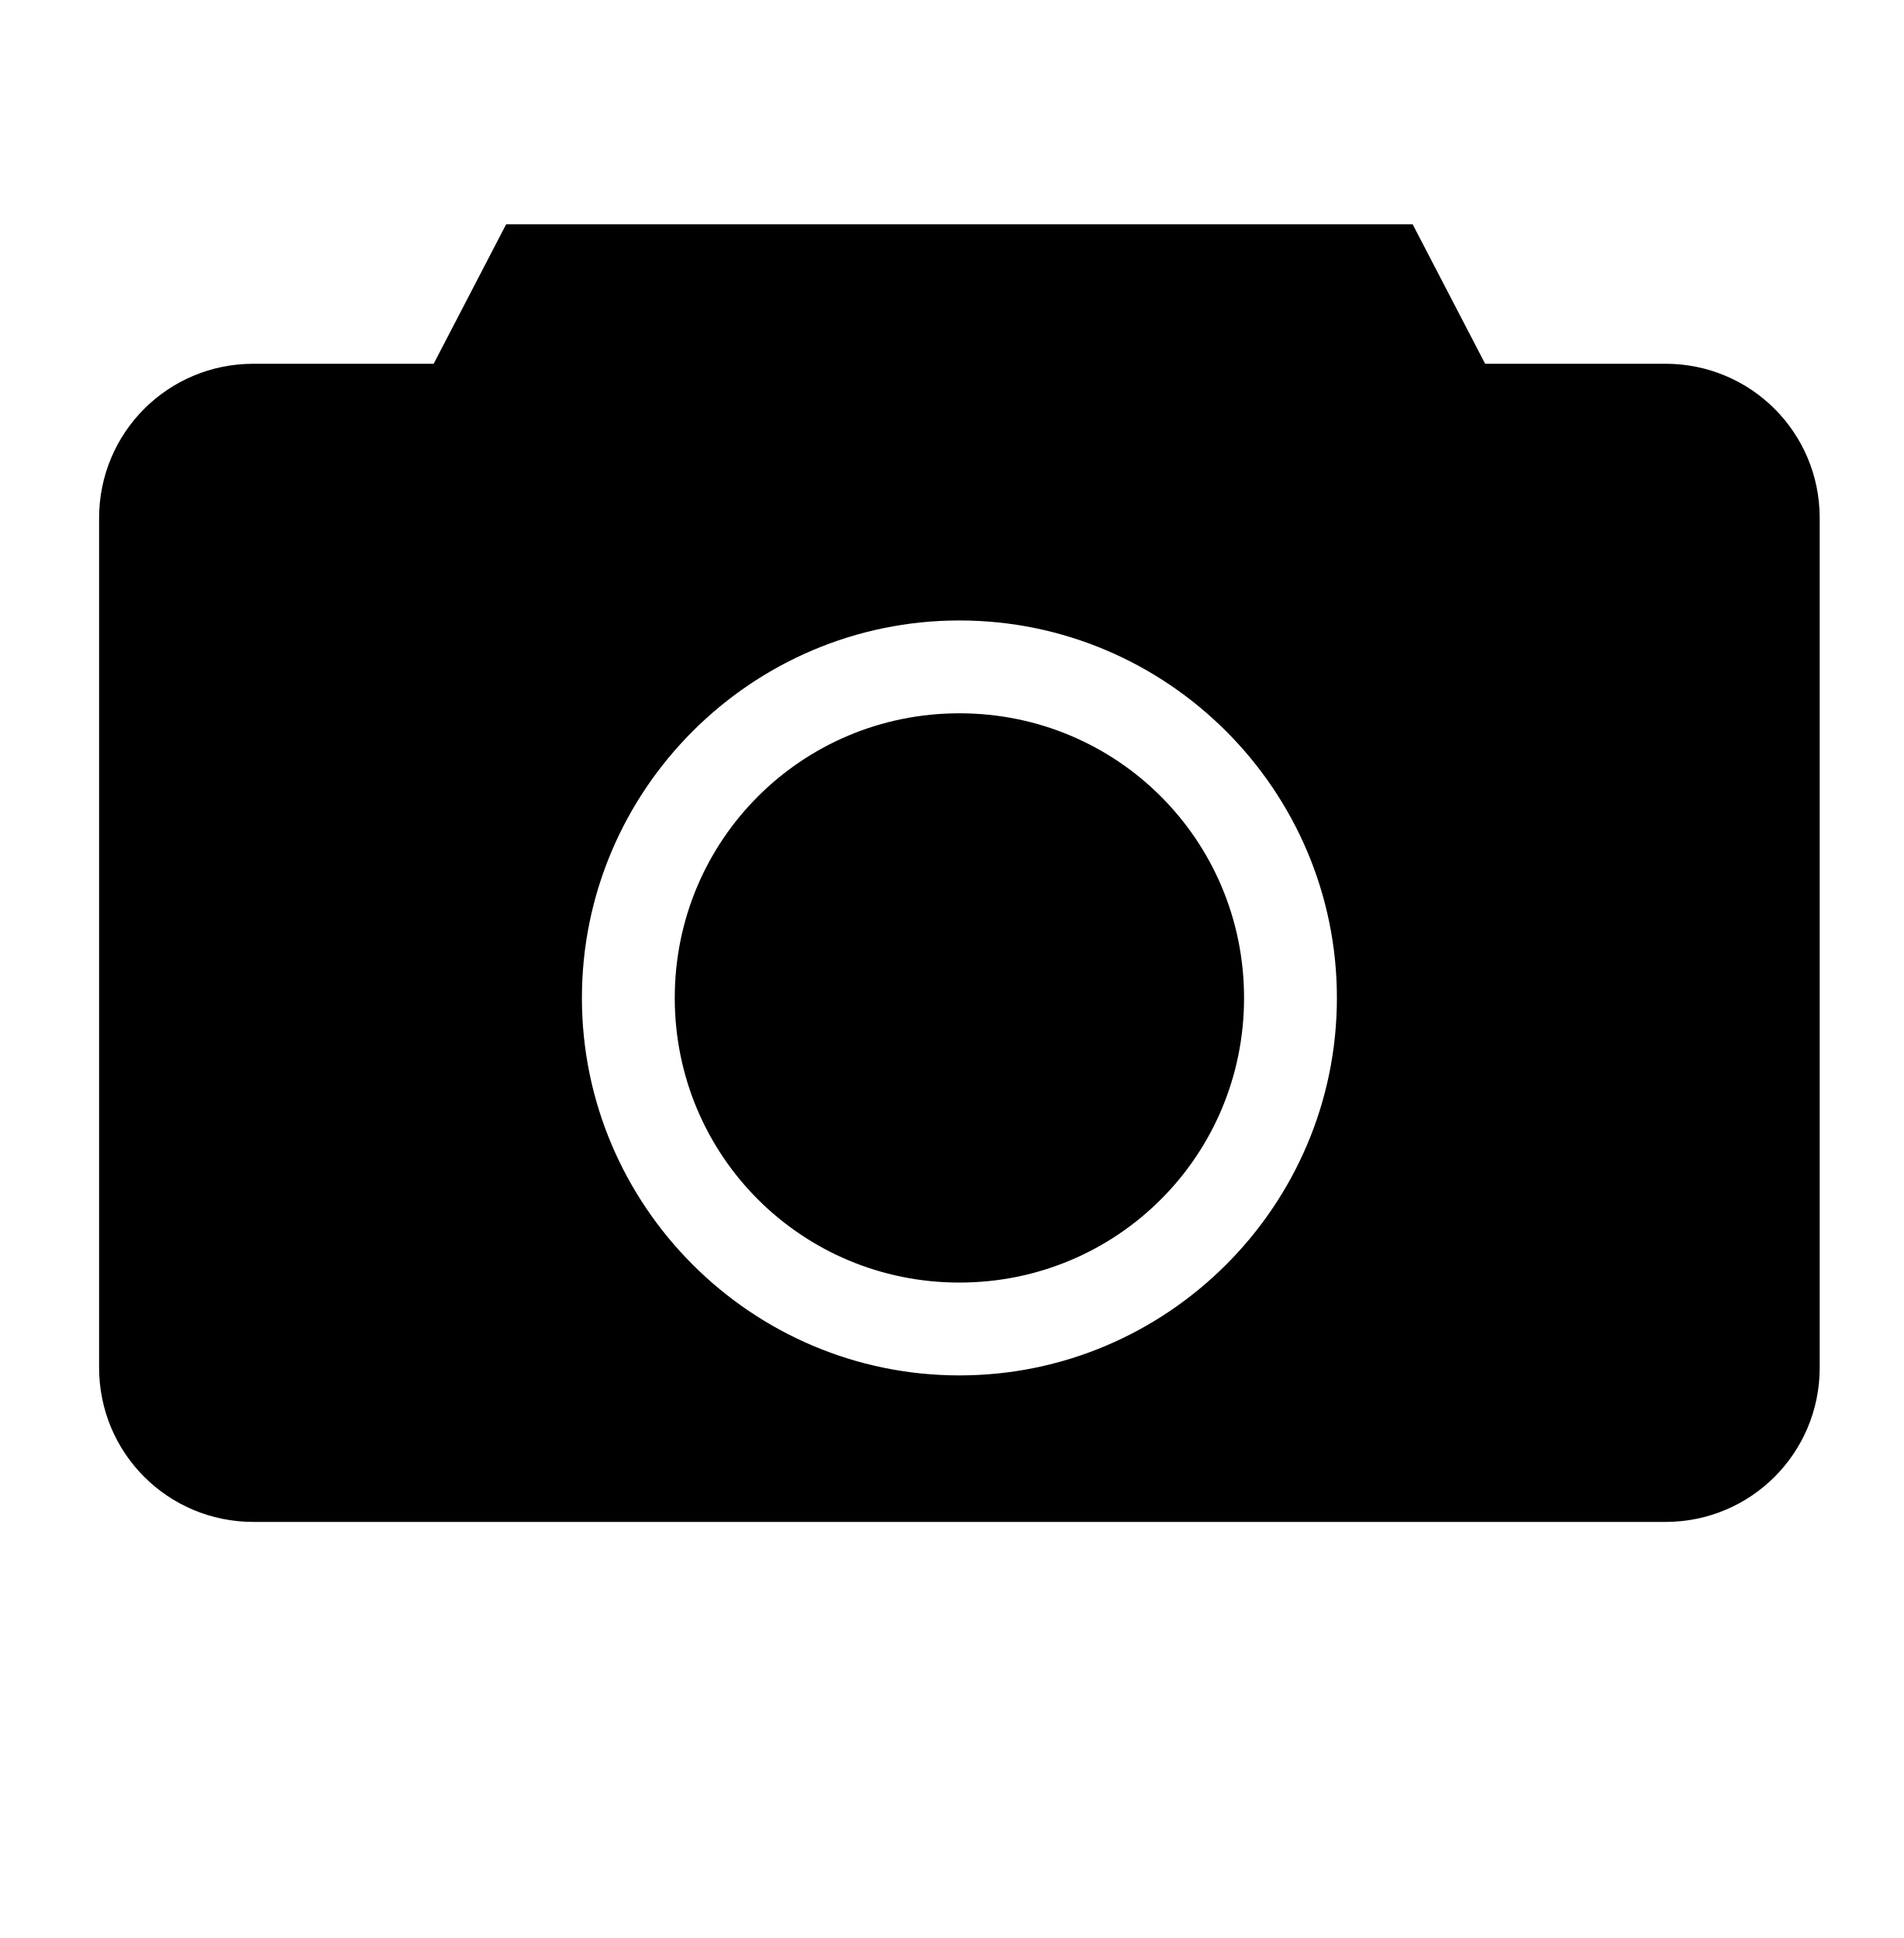
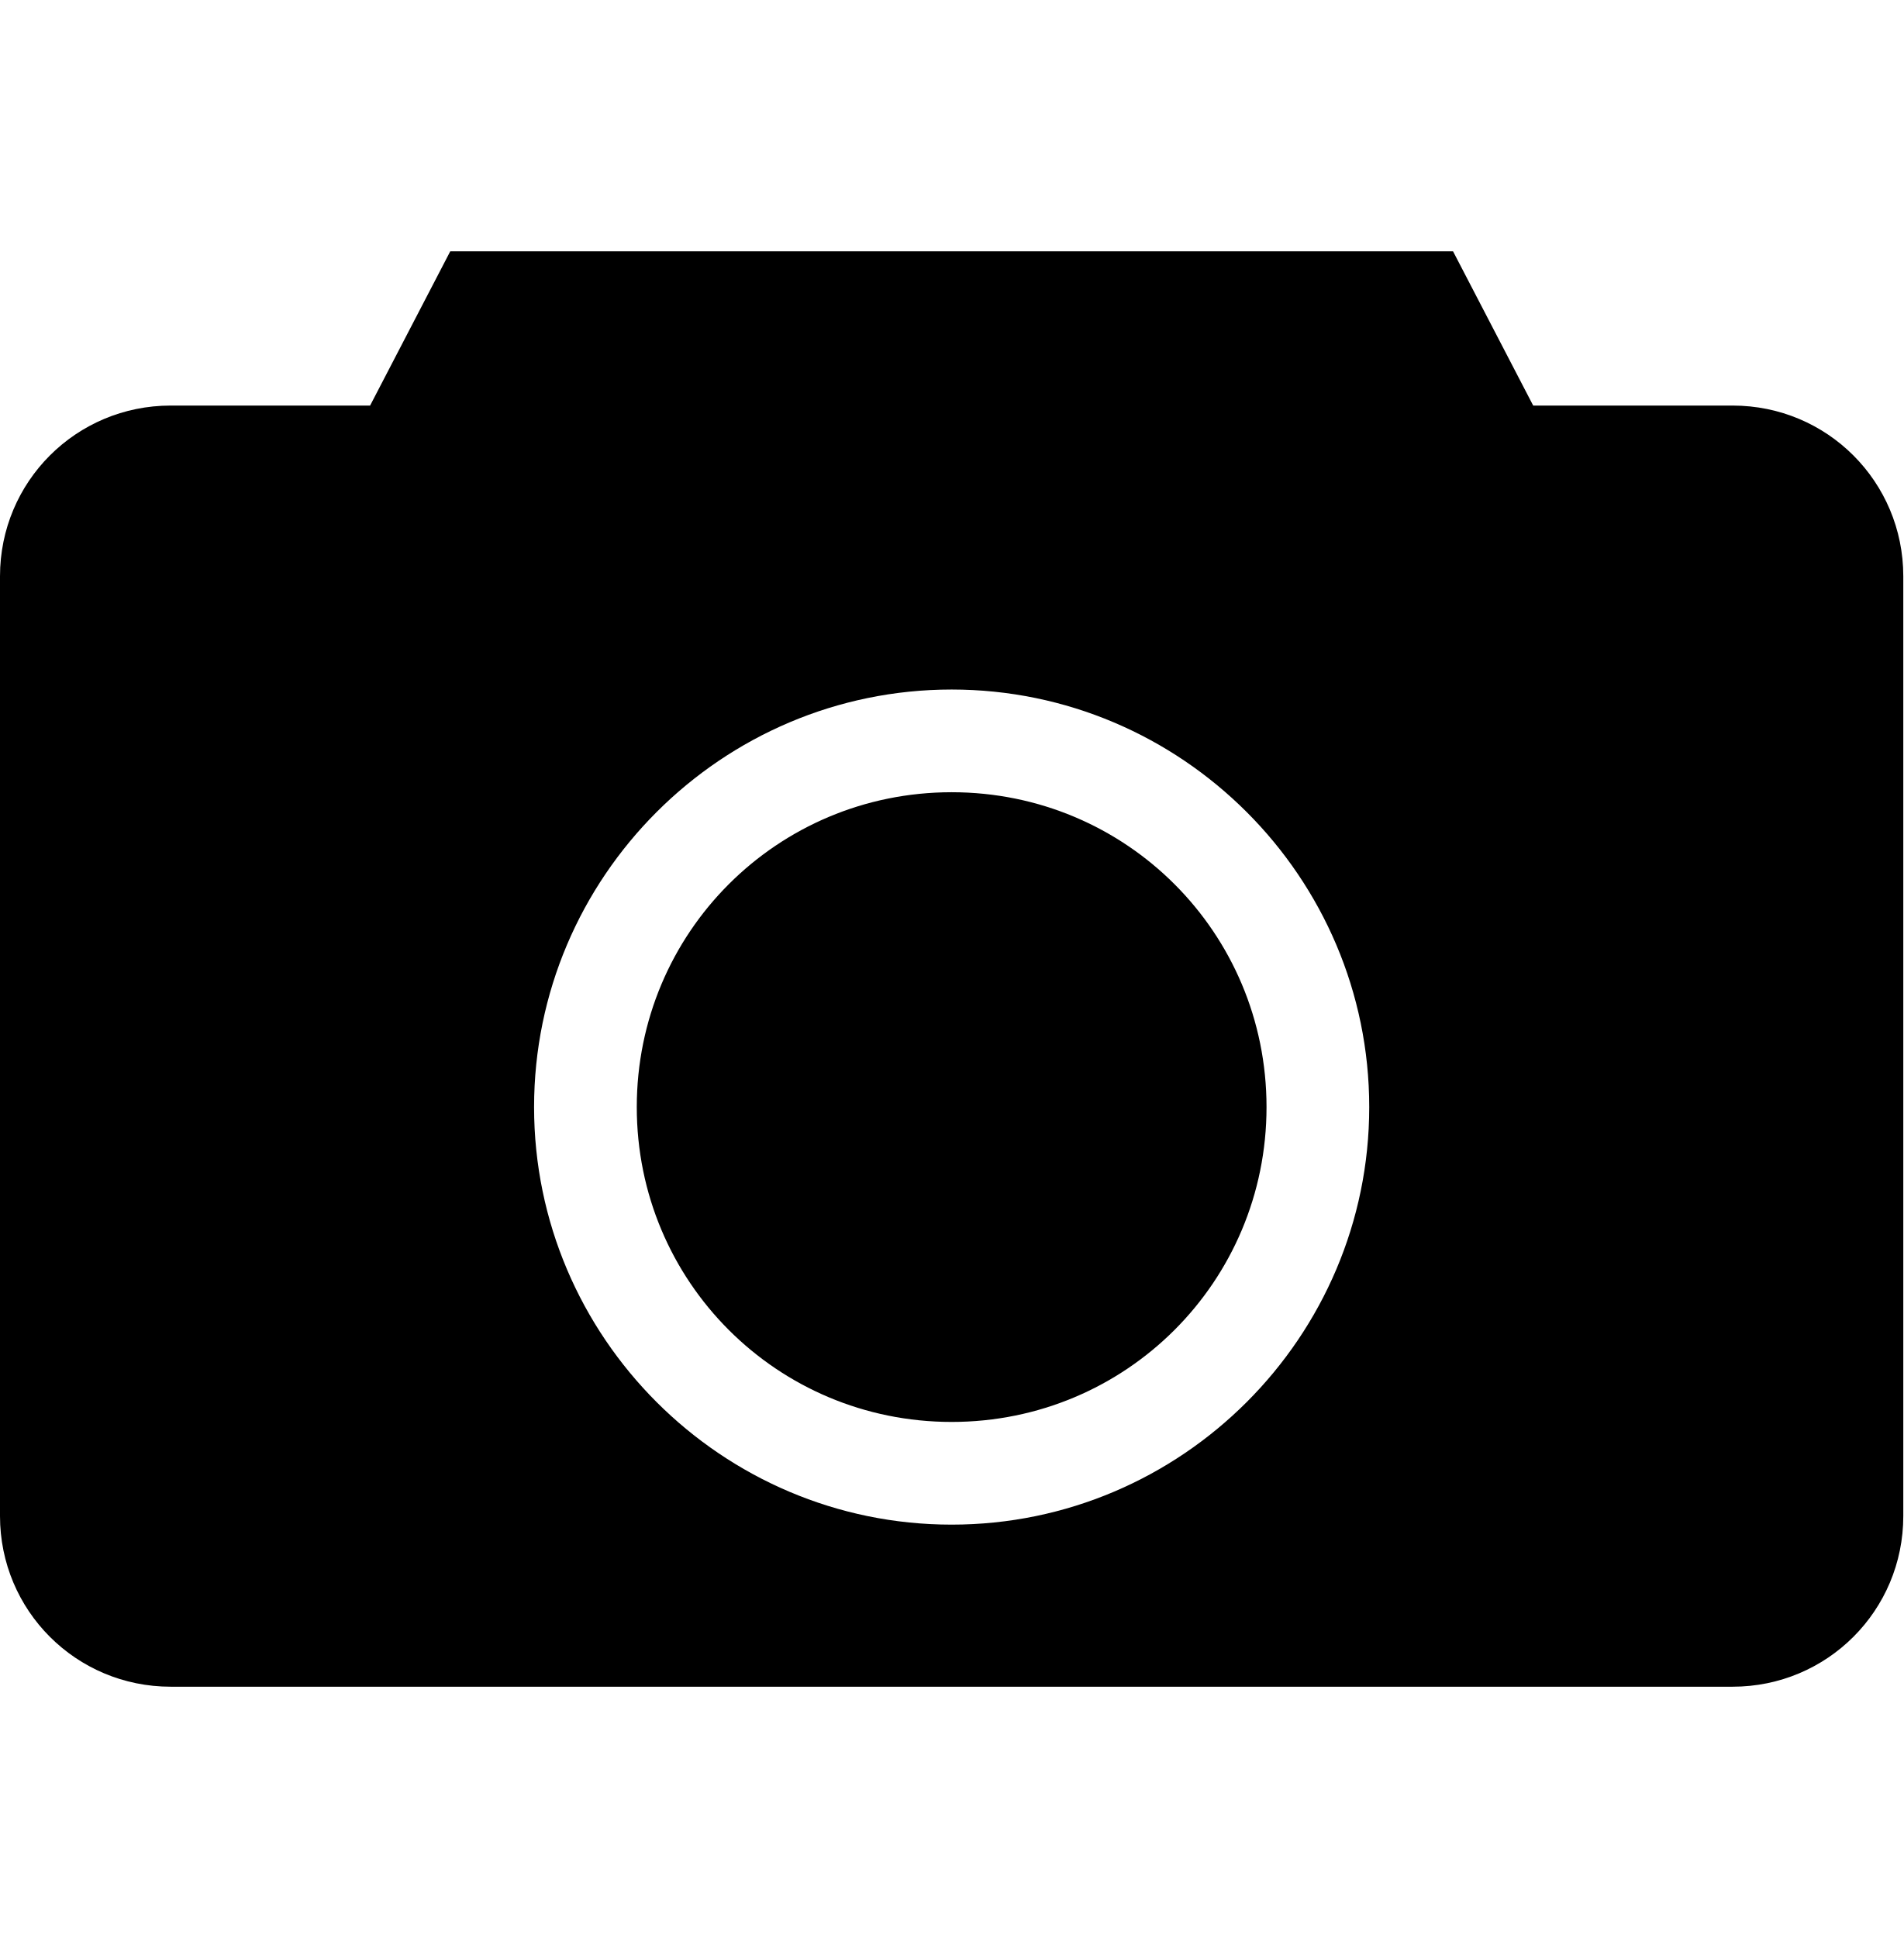
<svg xmlns="http://www.w3.org/2000/svg" width="100%" height="100%" viewBox="0 0 492 501" version="1.1" xml:space="preserve" style="fill-rule:evenodd;clip-rule:evenodd;stroke-linejoin:round;stroke-miterlimit:2;" id="svg606">
  <defs id="defs610" />
-   <path id="rect563" style="stroke:none;stroke-width:51.15;stroke-linecap:round;stroke-linejoin:round;stop-color:#000000" d="M 130.838 57.982 L 112.105 94.035 L 65.51 94.035 C 43.41 94.035 25.617 111.828 25.617 133.928 L 25.617 353.549 C 25.617 375.649 43.41 393.439 65.51 393.439 L 430.502 393.439 C 452.602 393.439 470.393 375.649 470.393 353.549 L 470.393 133.928 C 470.393 111.828 452.602 94.035 430.502 94.035 L 383.904 94.035 L 365.172 57.982 L 130.838 57.982 z M 248.006 160.398 C 301.757 160.398 345.588 204.23 345.588 257.98 C 345.588 311.731 301.757 355.562 248.006 355.562 C 194.255 355.562 150.424 311.731 150.424 257.98 C 150.424 204.23 194.255 160.398 248.006 160.398 z M 248.006 184.398 C 207.226 184.398 174.424 217.2 174.424 257.98 C 174.424 298.761 207.226 331.562 248.006 331.562 C 288.786 331.562 321.588 298.761 321.588 257.98 C 321.588 217.2 288.786 184.398 248.006 184.398 z " />
+   <path id="rect563" style="stroke:none;stroke-width:56.581;stroke-linecap:round;stroke-linejoin:round;stop-color:#000000" d="M 116.393,64.963 95.671,104.843 H 44.128 C 19.682,104.843 -1.0549273e-6,124.525 0,148.972 v 242.94 c 0,24.446 19.682,44.126 44.128,44.126 H 447.874 C 472.32,436.037 492,416.358 492,391.911 V 148.972 c 0,-24.446 -19.68,-44.128 -44.126,-44.128 H 396.329 L 375.607,64.963 Z M 246.001,178.253 c 59.458,0 107.943,48.485 107.943,107.943 0,59.458 -48.485,107.943 -107.943,107.943 -59.458,0 -107.943,-48.485 -107.943,-107.943 0,-59.458 48.485,-107.943 107.943,-107.943 z m 0,26.548 c -45.11,0 -81.395,36.284 -81.395,81.395 0,45.11 36.284,81.395 81.395,81.395 45.11,0 81.395,-36.284 81.395,-81.395 0,-45.11 -36.284,-81.395 -81.395,-81.395 z" />
</svg>
